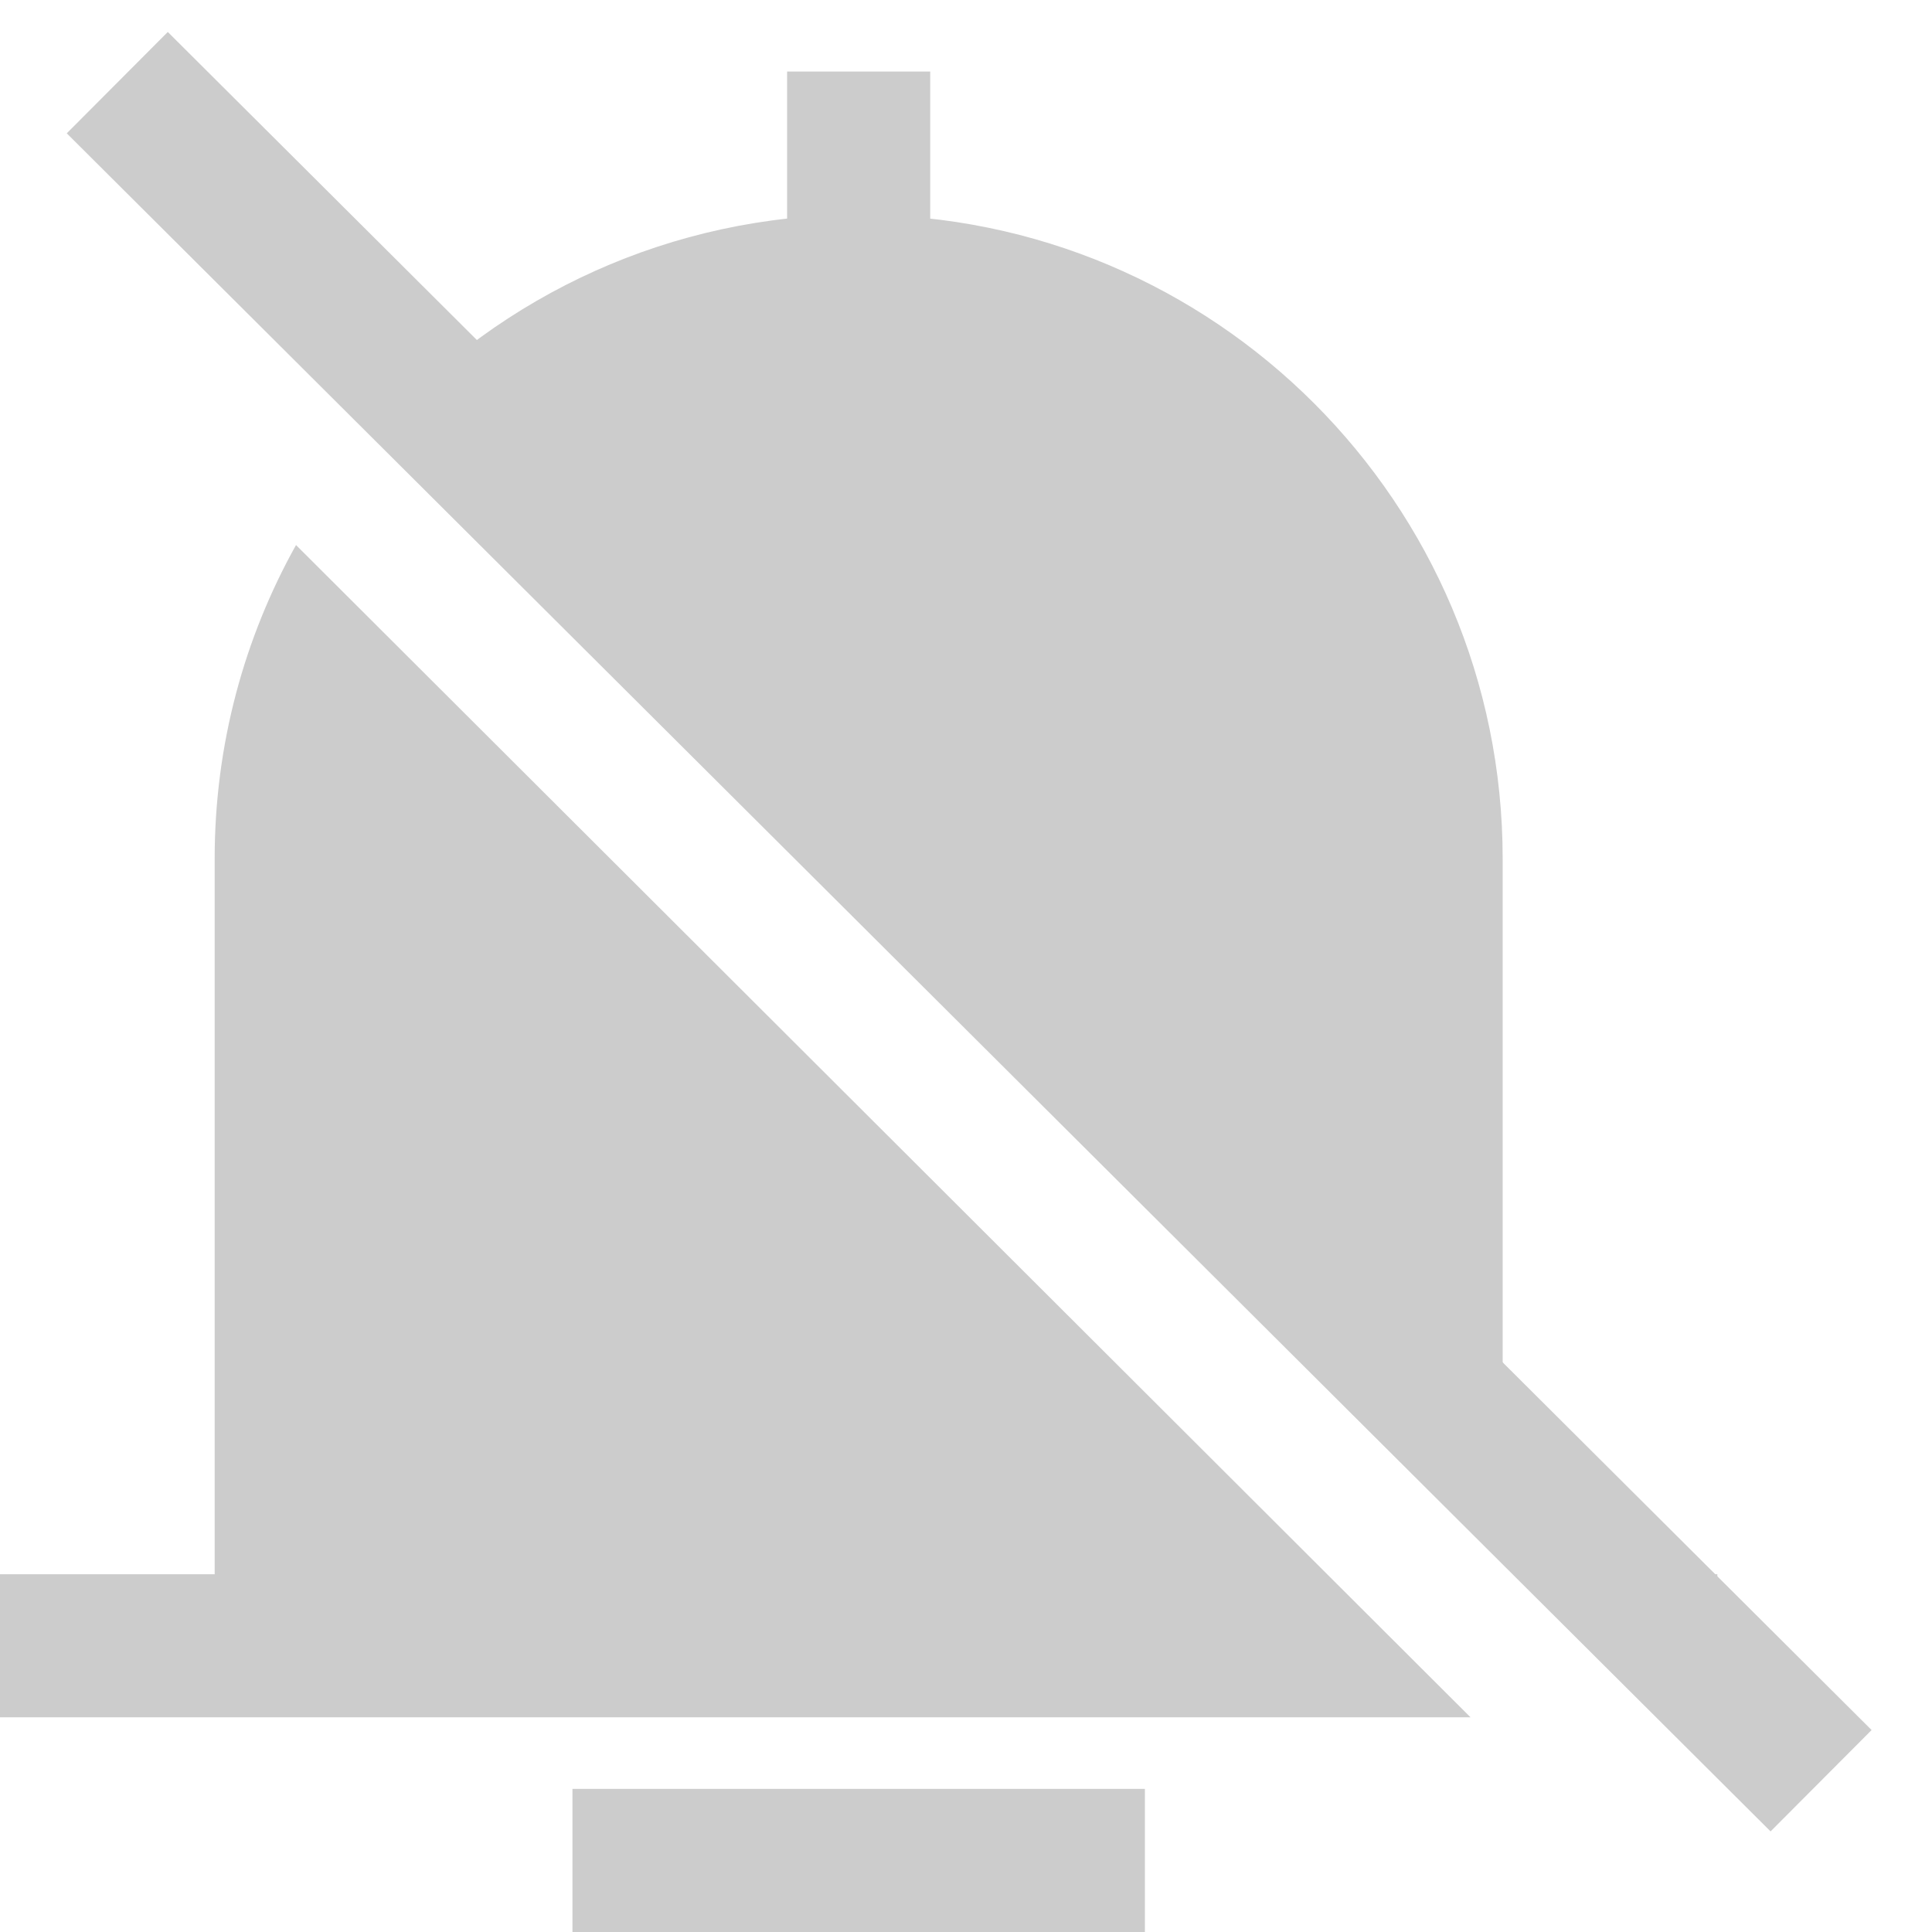
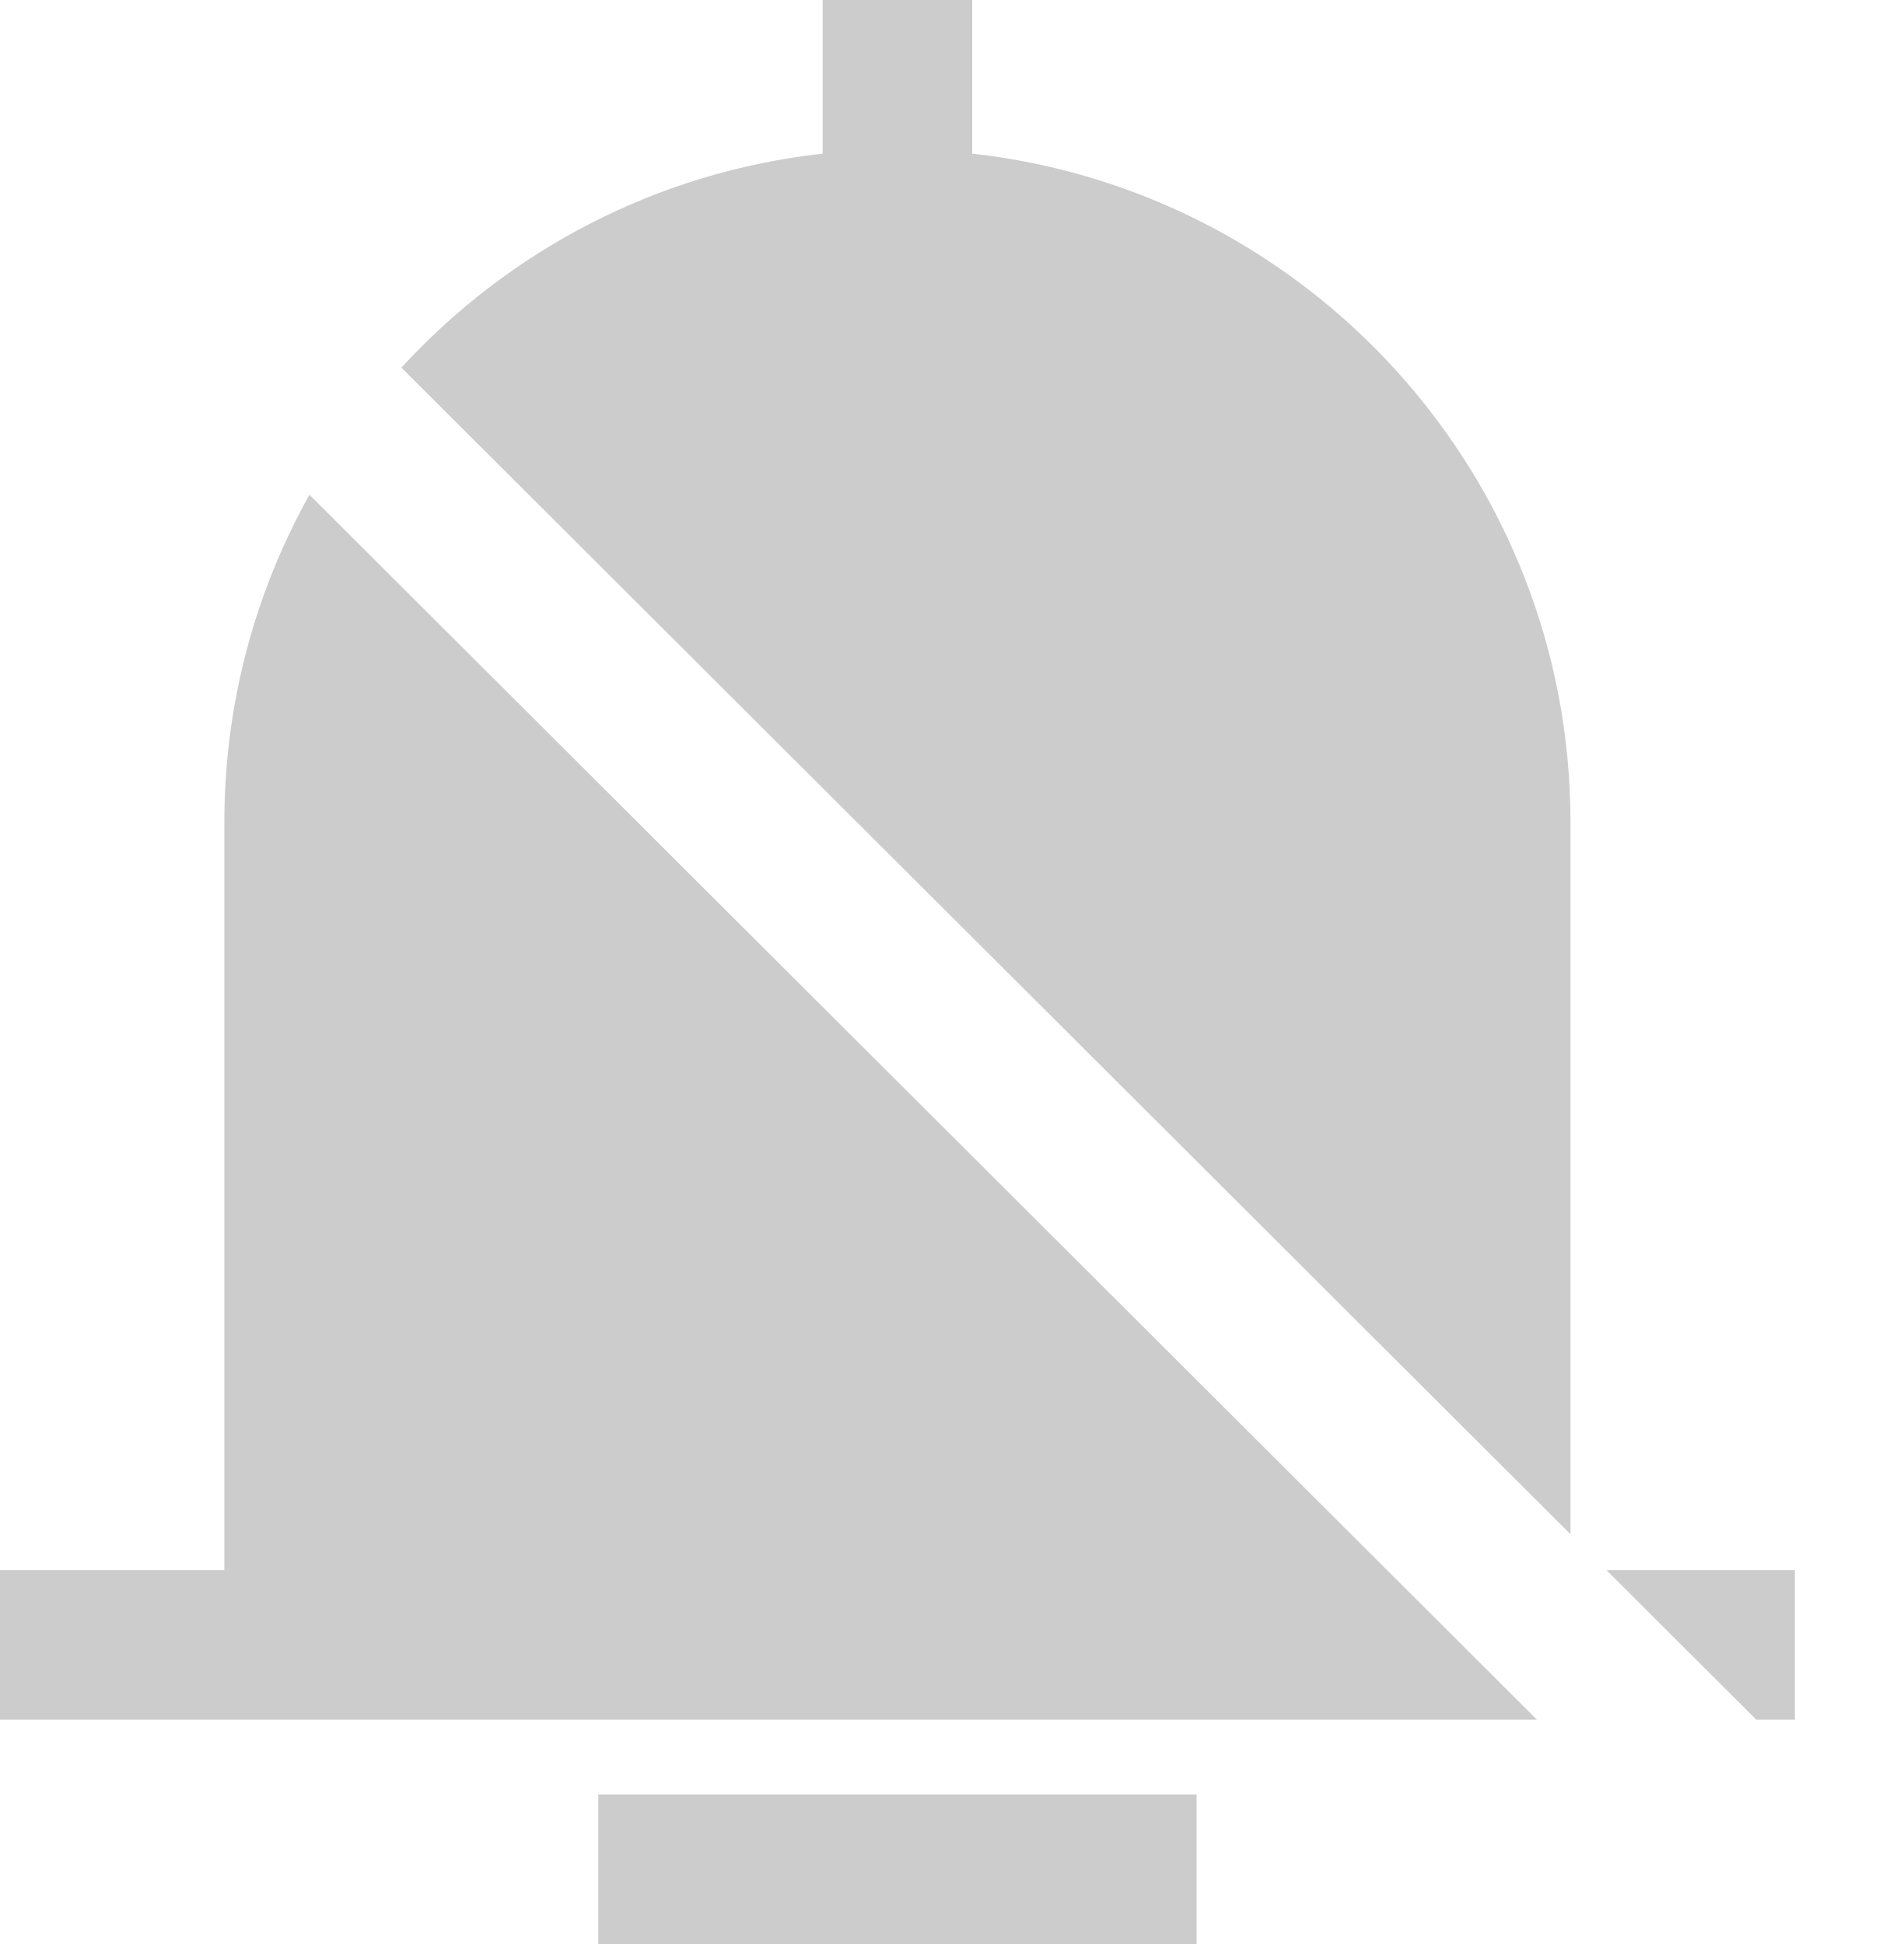
- <svg xmlns="http://www.w3.org/2000/svg" width="27" height="27" viewBox="0 0 27 27" fill="none">
-   <path fill-rule="evenodd" clip-rule="evenodd" d="M4.137 7.617C3.413 8.914 3 10.409 3 12V22H0V24H20.551L4.137 7.617ZM23.485 24H24V22H21.481L23.485 24ZM21 21.52L5.367 5.917C7.012 4.124 9.375 3 12 3C16.971 3 21 7.029 21 12V21.52Z" fill="#CCCCCC" />
-   <path d="M13 1V5H11V1H13Z" fill="#CCCCCC" />
-   <rect x="8.5" y="25.5" width="7" height="1" stroke="#CCCCCC" />
-   <path d="M1.639 1.155L25.45 24.886" stroke="#CCCCCC" stroke-width="2" />
+ <svg xmlns="http://www.w3.org/2000/svg" width="25.45" height="26" viewBox="0 0 25.45 26" fill="none">
+   <path fill-rule="evenodd" d="M13 2.055L13 0L11 0L11 2.055C8.778 2.3 6.801 3.355 5.367 4.917L21 20.52L21 11C21 6.367 17.5 2.552 13 2.055ZM3 11C3 9.409 3.413 7.914 4.138 6.617L20.551 23L0 23L0 21L3 21L3 11ZM24 23L23.485 23L21.481 21L24 21L24 23Z" fill="#CCCCCC" />
+   <rect fill="#CCCCCC" transform="matrix(1 0 0 1 8 24)" width="8" height="2" />
+   <path fill-rule="evenodd" transform="matrix(-1 0 0 1 25.4502 0.154297)" d="M23.811 0L0 23.731L23.811 0Z" fill="#CCCCCC" />
</svg>
